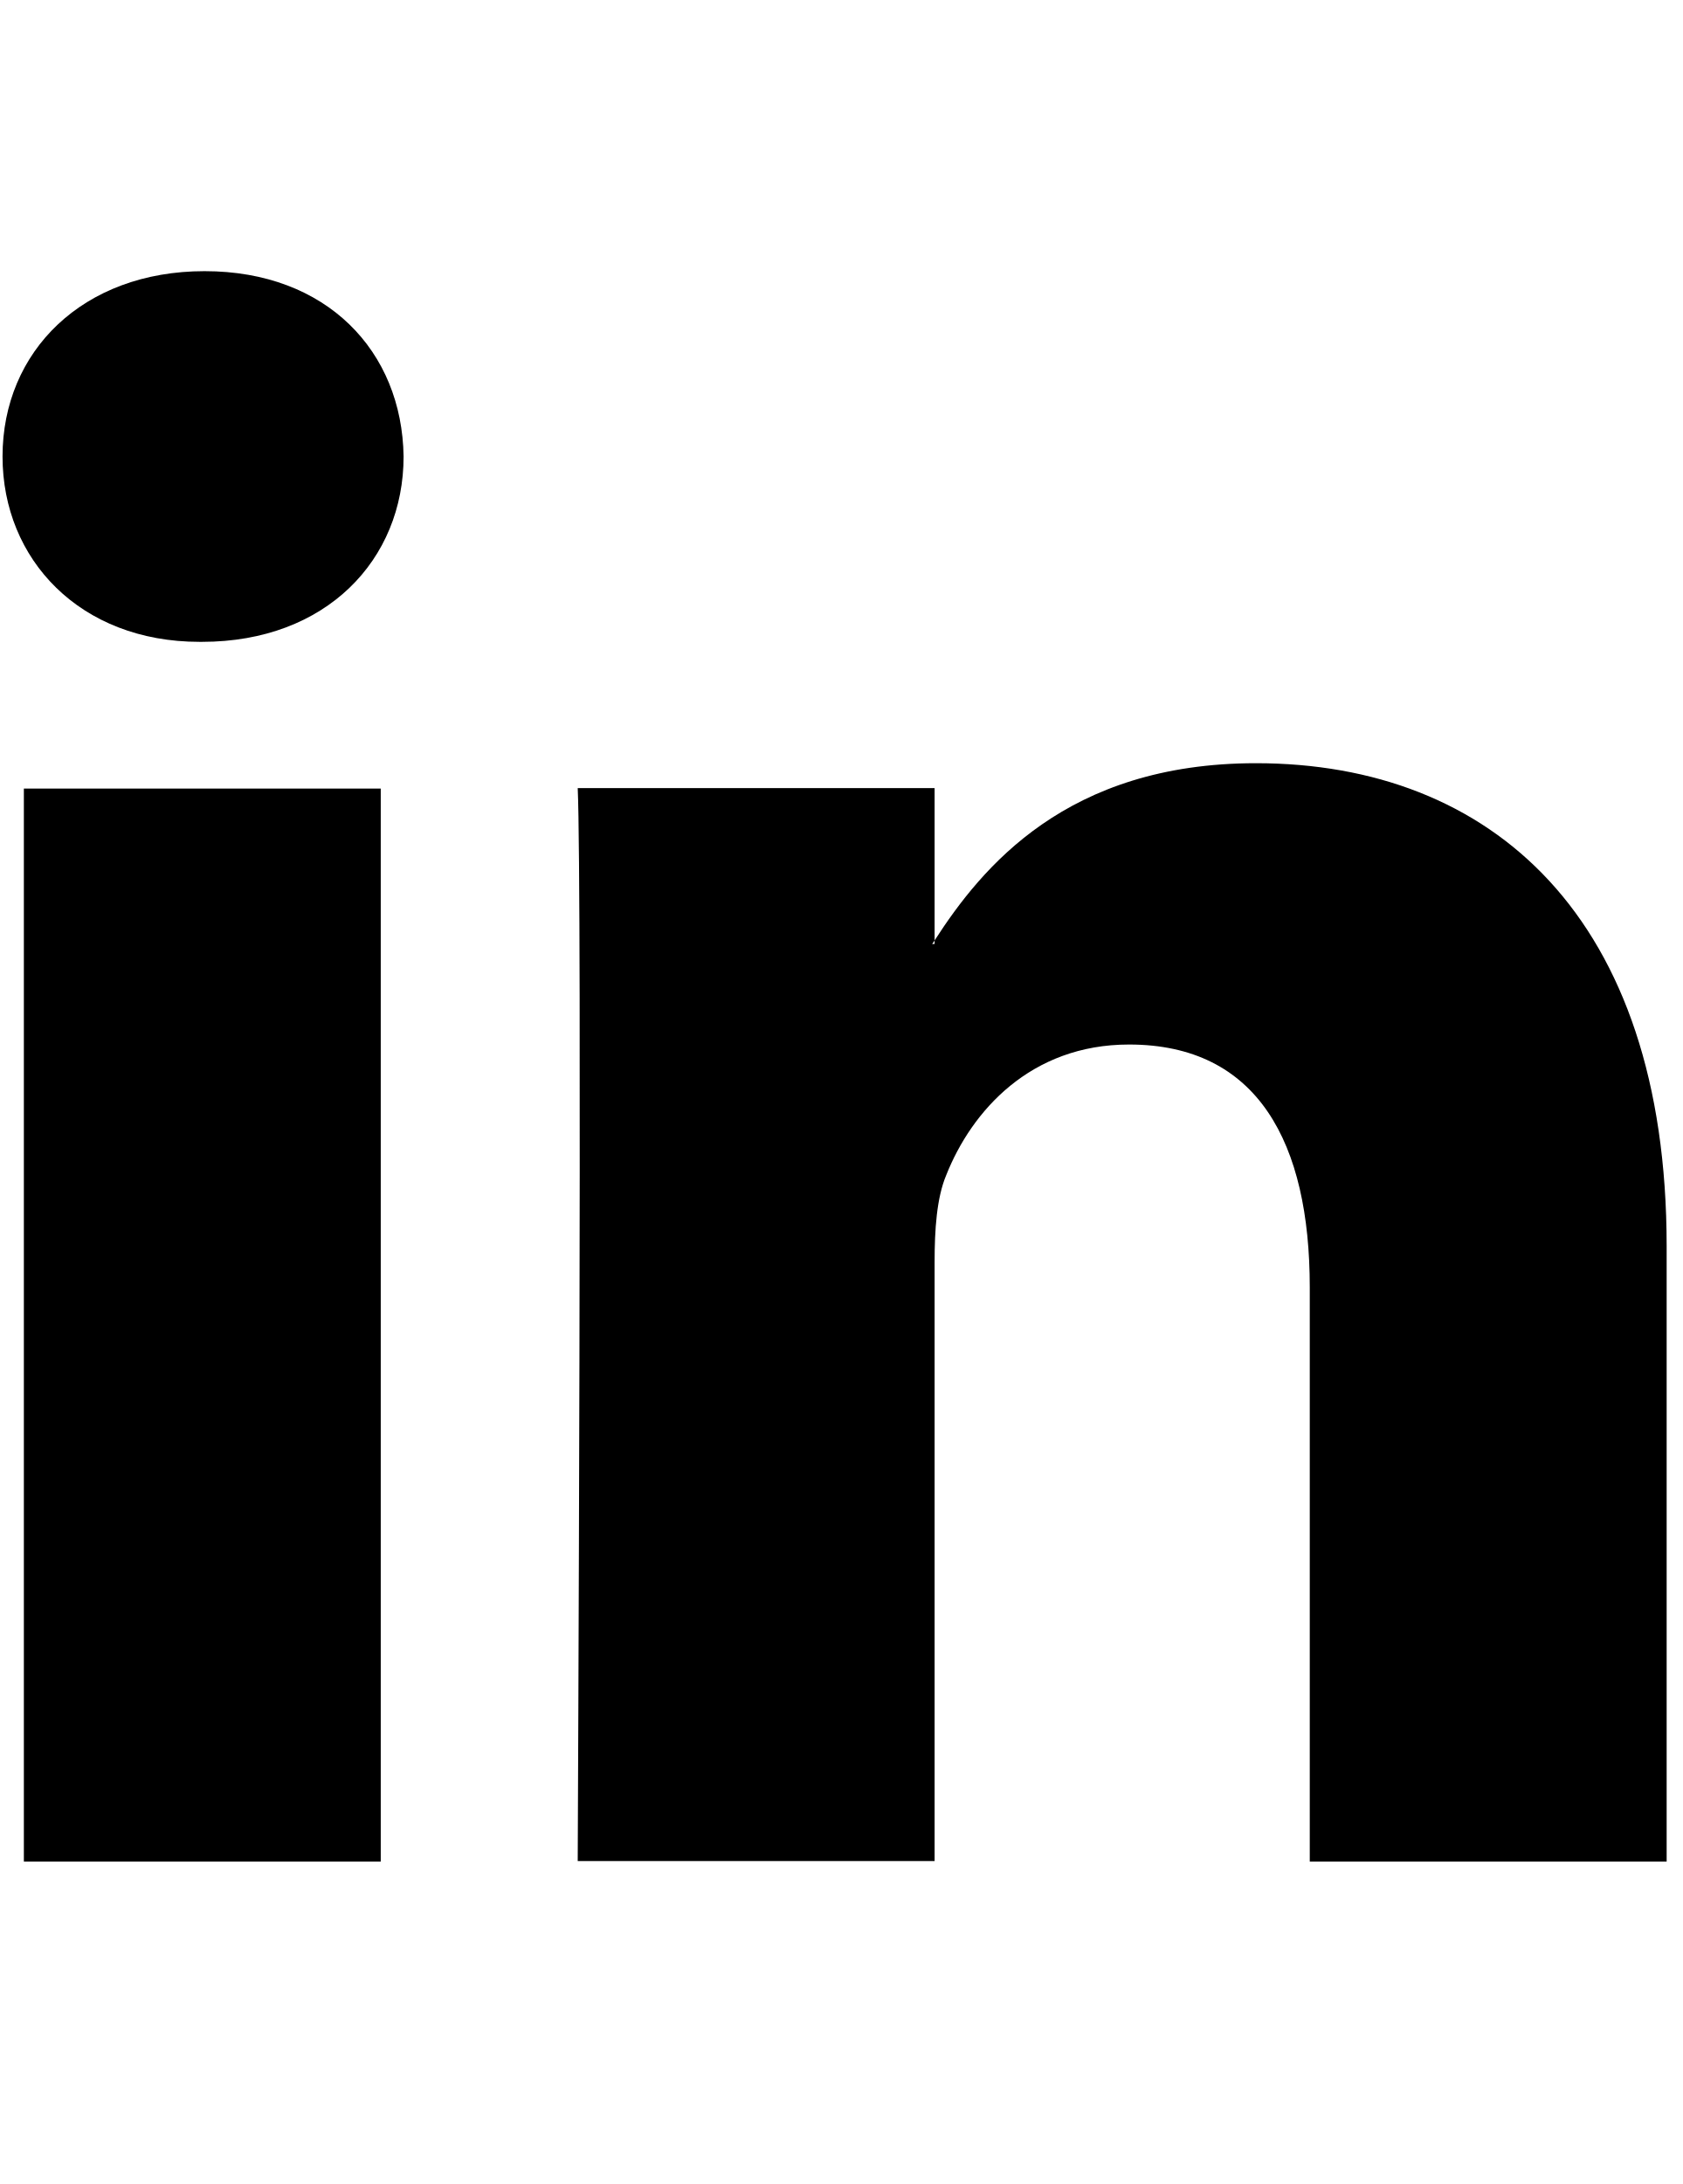
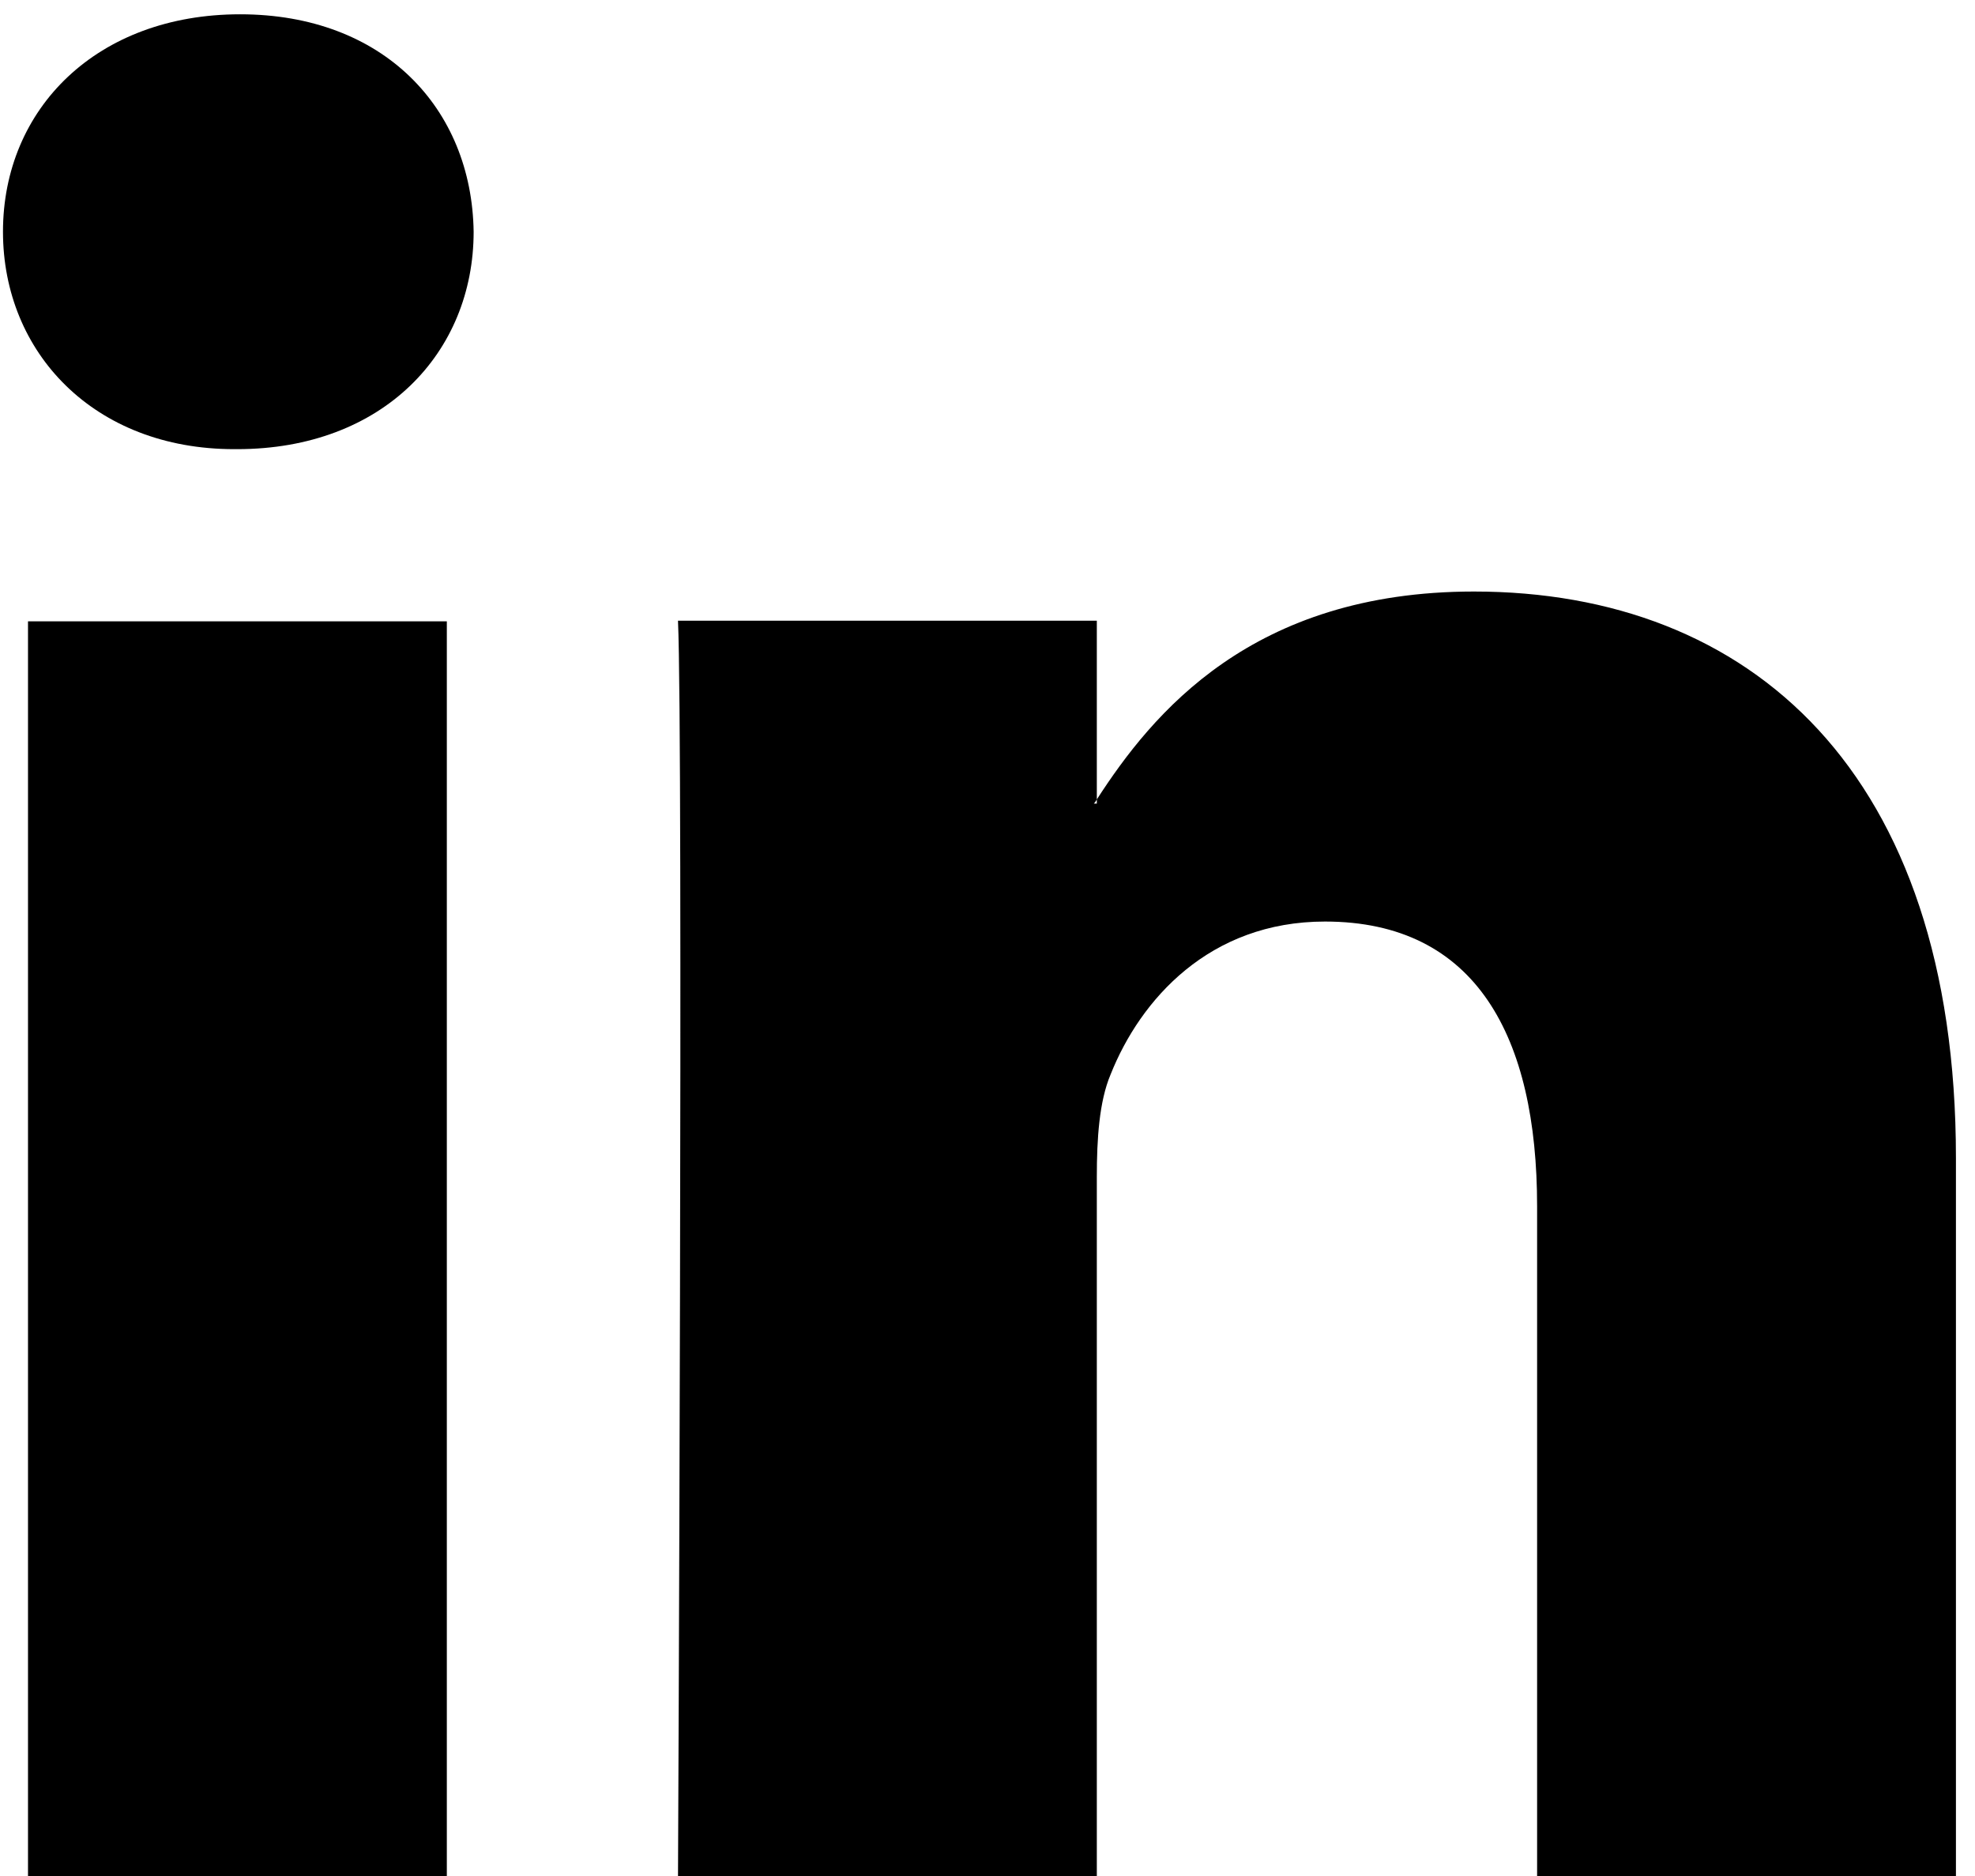
- <svg xmlns="http://www.w3.org/2000/svg" version="1.1" id="Capa_1" x="0px" y="0px" viewBox="0 0 331.5 430.1" style="enable-background:new 0 0 331.5 430.1;" xml:space="preserve">
+ <svg xmlns="http://www.w3.org/2000/svg" version="1.1" id="Capa_1" x="0px" y="0px" viewBox="0 0 331.5 314.8" style="enable-background:new 0 0 331.5 314.8;" xml:space="preserve">
  <g>
-     <path id="LinkedIn" d="M328.3,245.4v121.2h-70.3V253.5c0-28.4-10.2-47.8-35.6-47.8c-19.4,0-31,13.1-36,25.7   c-1.9,4.5-2.3,10.8-2.3,17.1v118h-70.3c0,0,0.9-191.5,0-211.3h70.3v30c-0.1,0.2-0.3,0.5-0.5,0.7h0.5v-0.7   c9.3-14.4,26-34.9,63.3-34.9C293.7,150.3,328.3,180.5,328.3,245.4z M40.3,53.4c-24,0-39.8,15.8-39.8,36.5   c0,20.3,15.3,36.5,38.8,36.5h0.5c24.5,0,39.7-16.2,39.7-36.5C79.2,69.2,64.4,53.4,40.3,53.4z M4.7,366.6H75V155.3H4.7V366.6z" />
+     <path id="LinkedIn" d="M328.3,194.4v121.2H258V202.5c0-28.4-10.2-47.8-35.6-47.8c-19.4,0-31,13.1-36,25.7   c-1.9,4.5-2.3,10.8-2.3,17.1v118h-70.3c0,0,0.9-191.5,0-211.3h70.3v30c-0.1,0.2-0.3,0.5-0.5,0.7h0.5v-0.7   c9.3-14.4,26-34.9,63.3-34.9C293.7,99.3,328.3,129.5,328.3,194.4z M40.3,2.4c-24,0-39.8,15.8-39.8,36.5c0,20.3,15.3,36.5,38.8,36.5   h0.5c24.5,0,39.7-16.2,39.7-36.5C79.2,18.2,64.4,2.4,40.3,2.4z M4.7,315.6H75V104.3H4.7V315.6z" />
  </g>
</svg>
